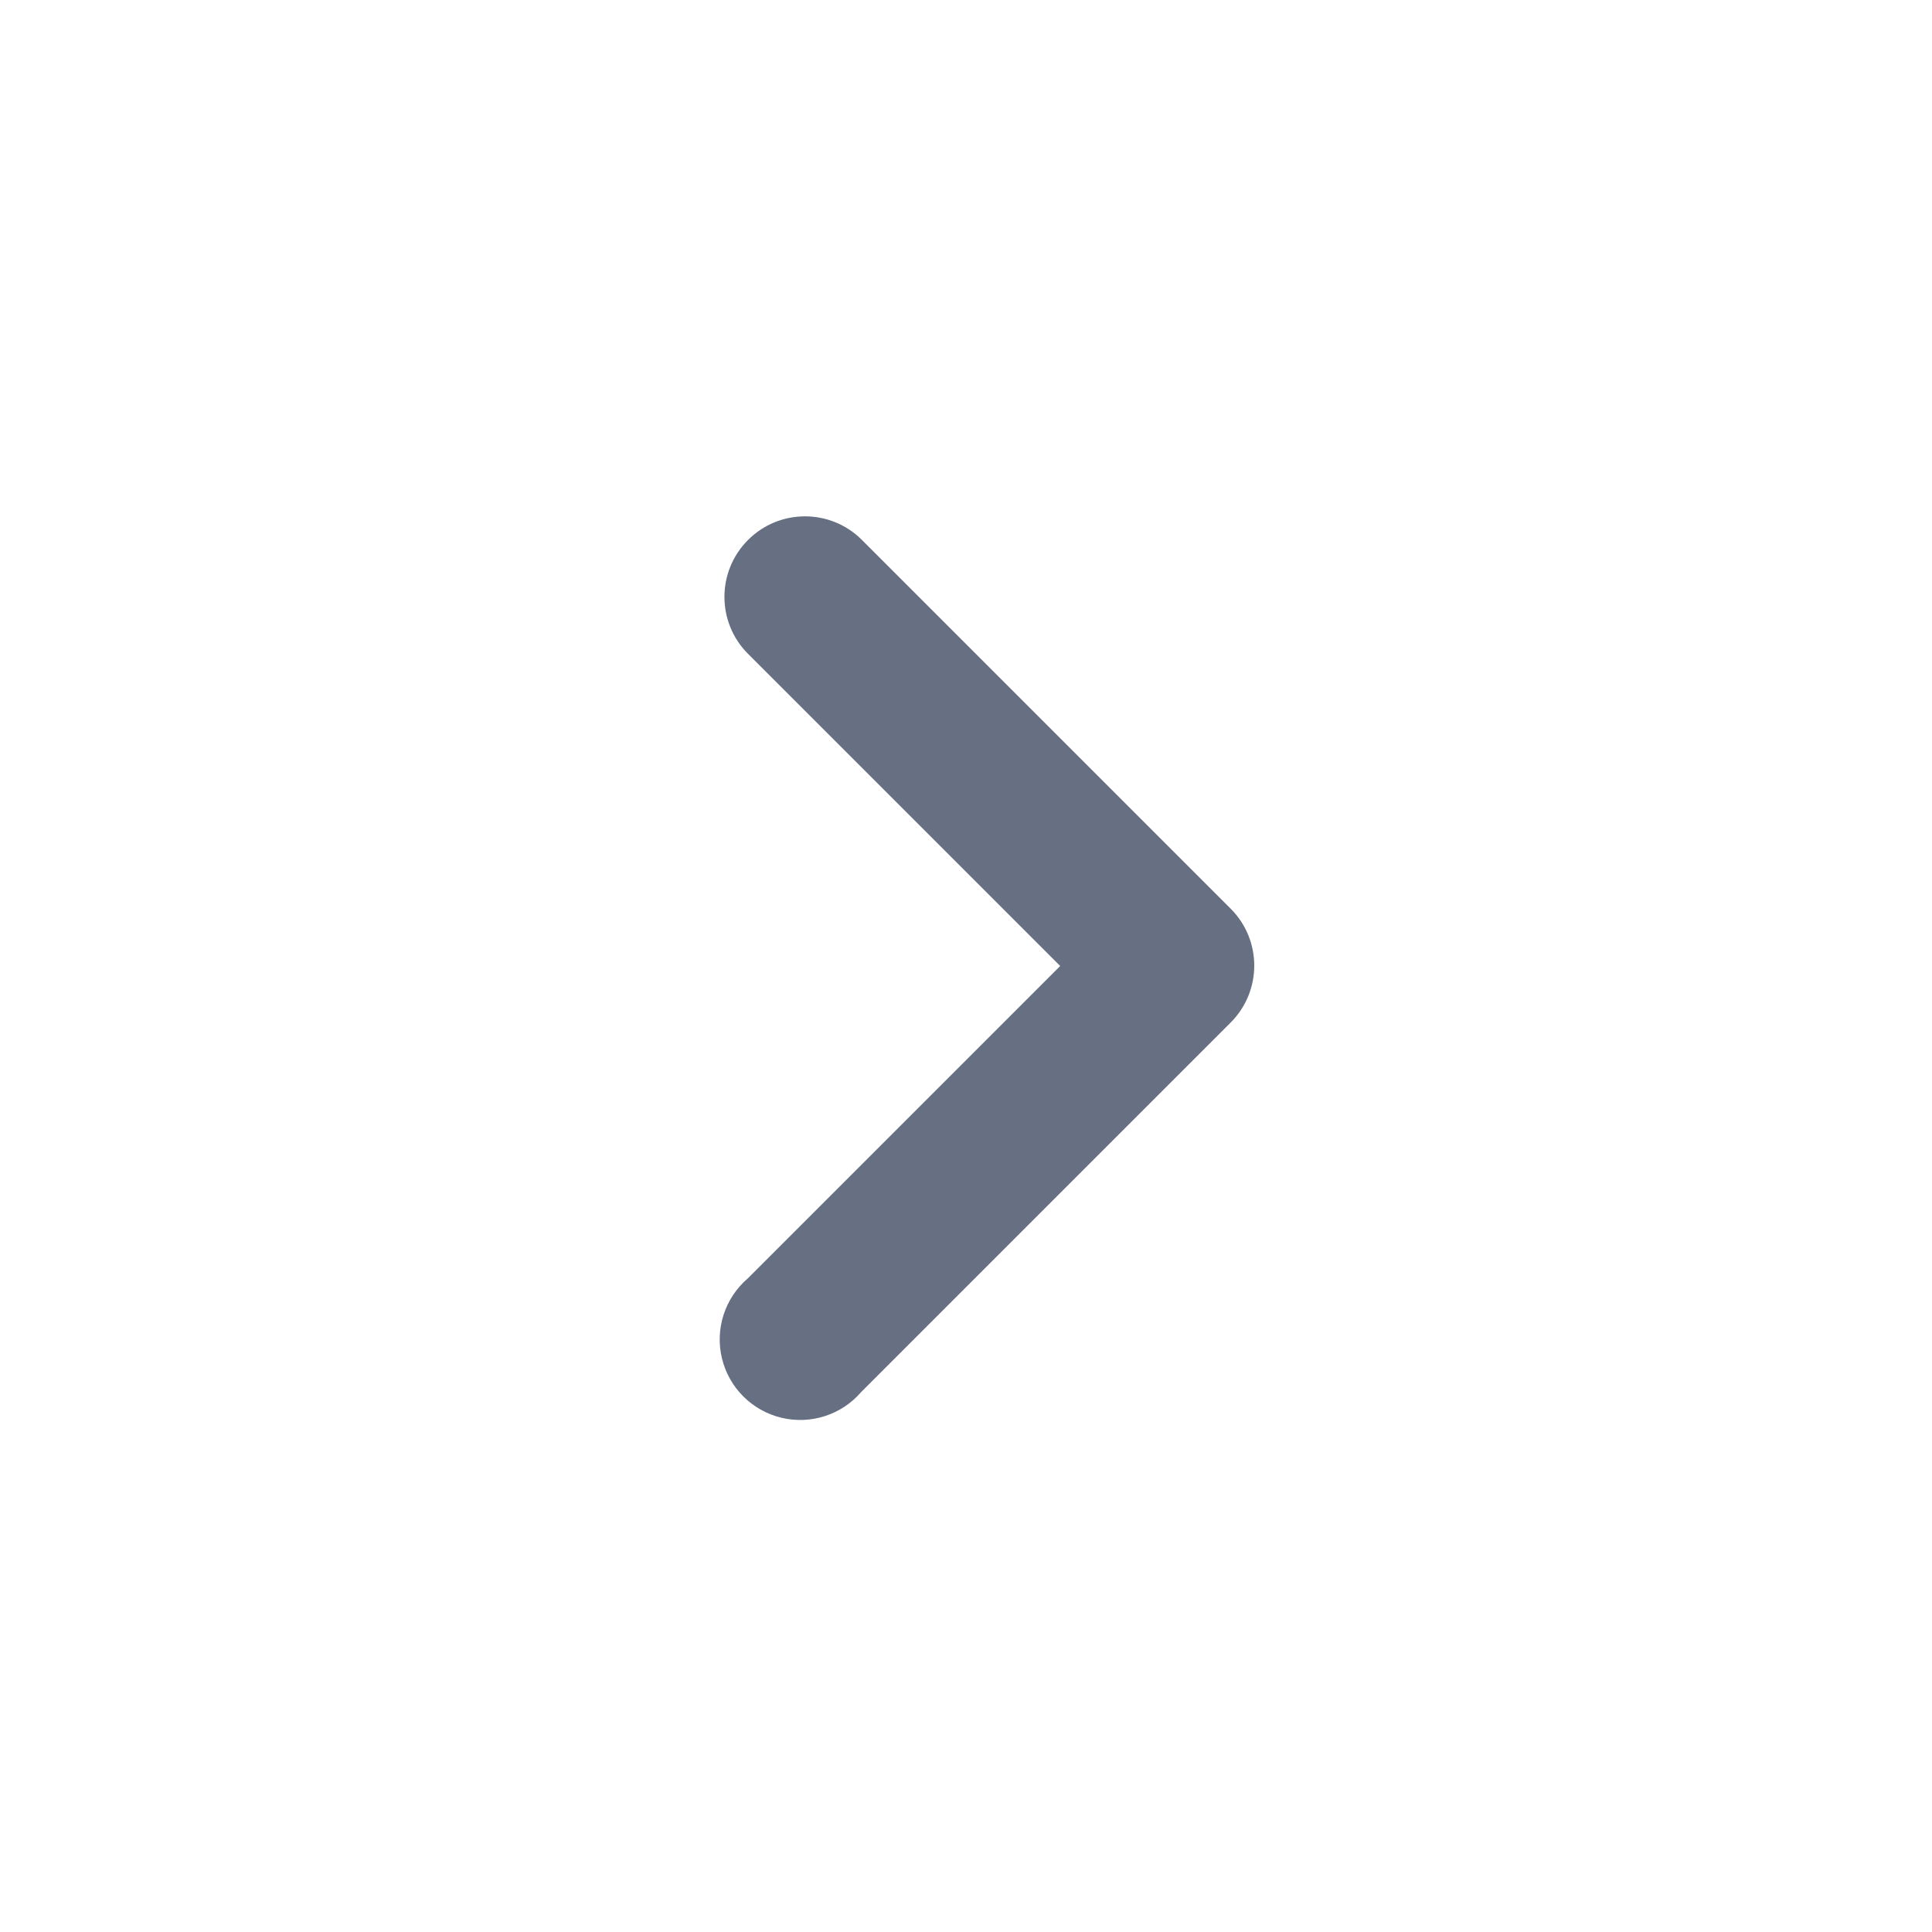
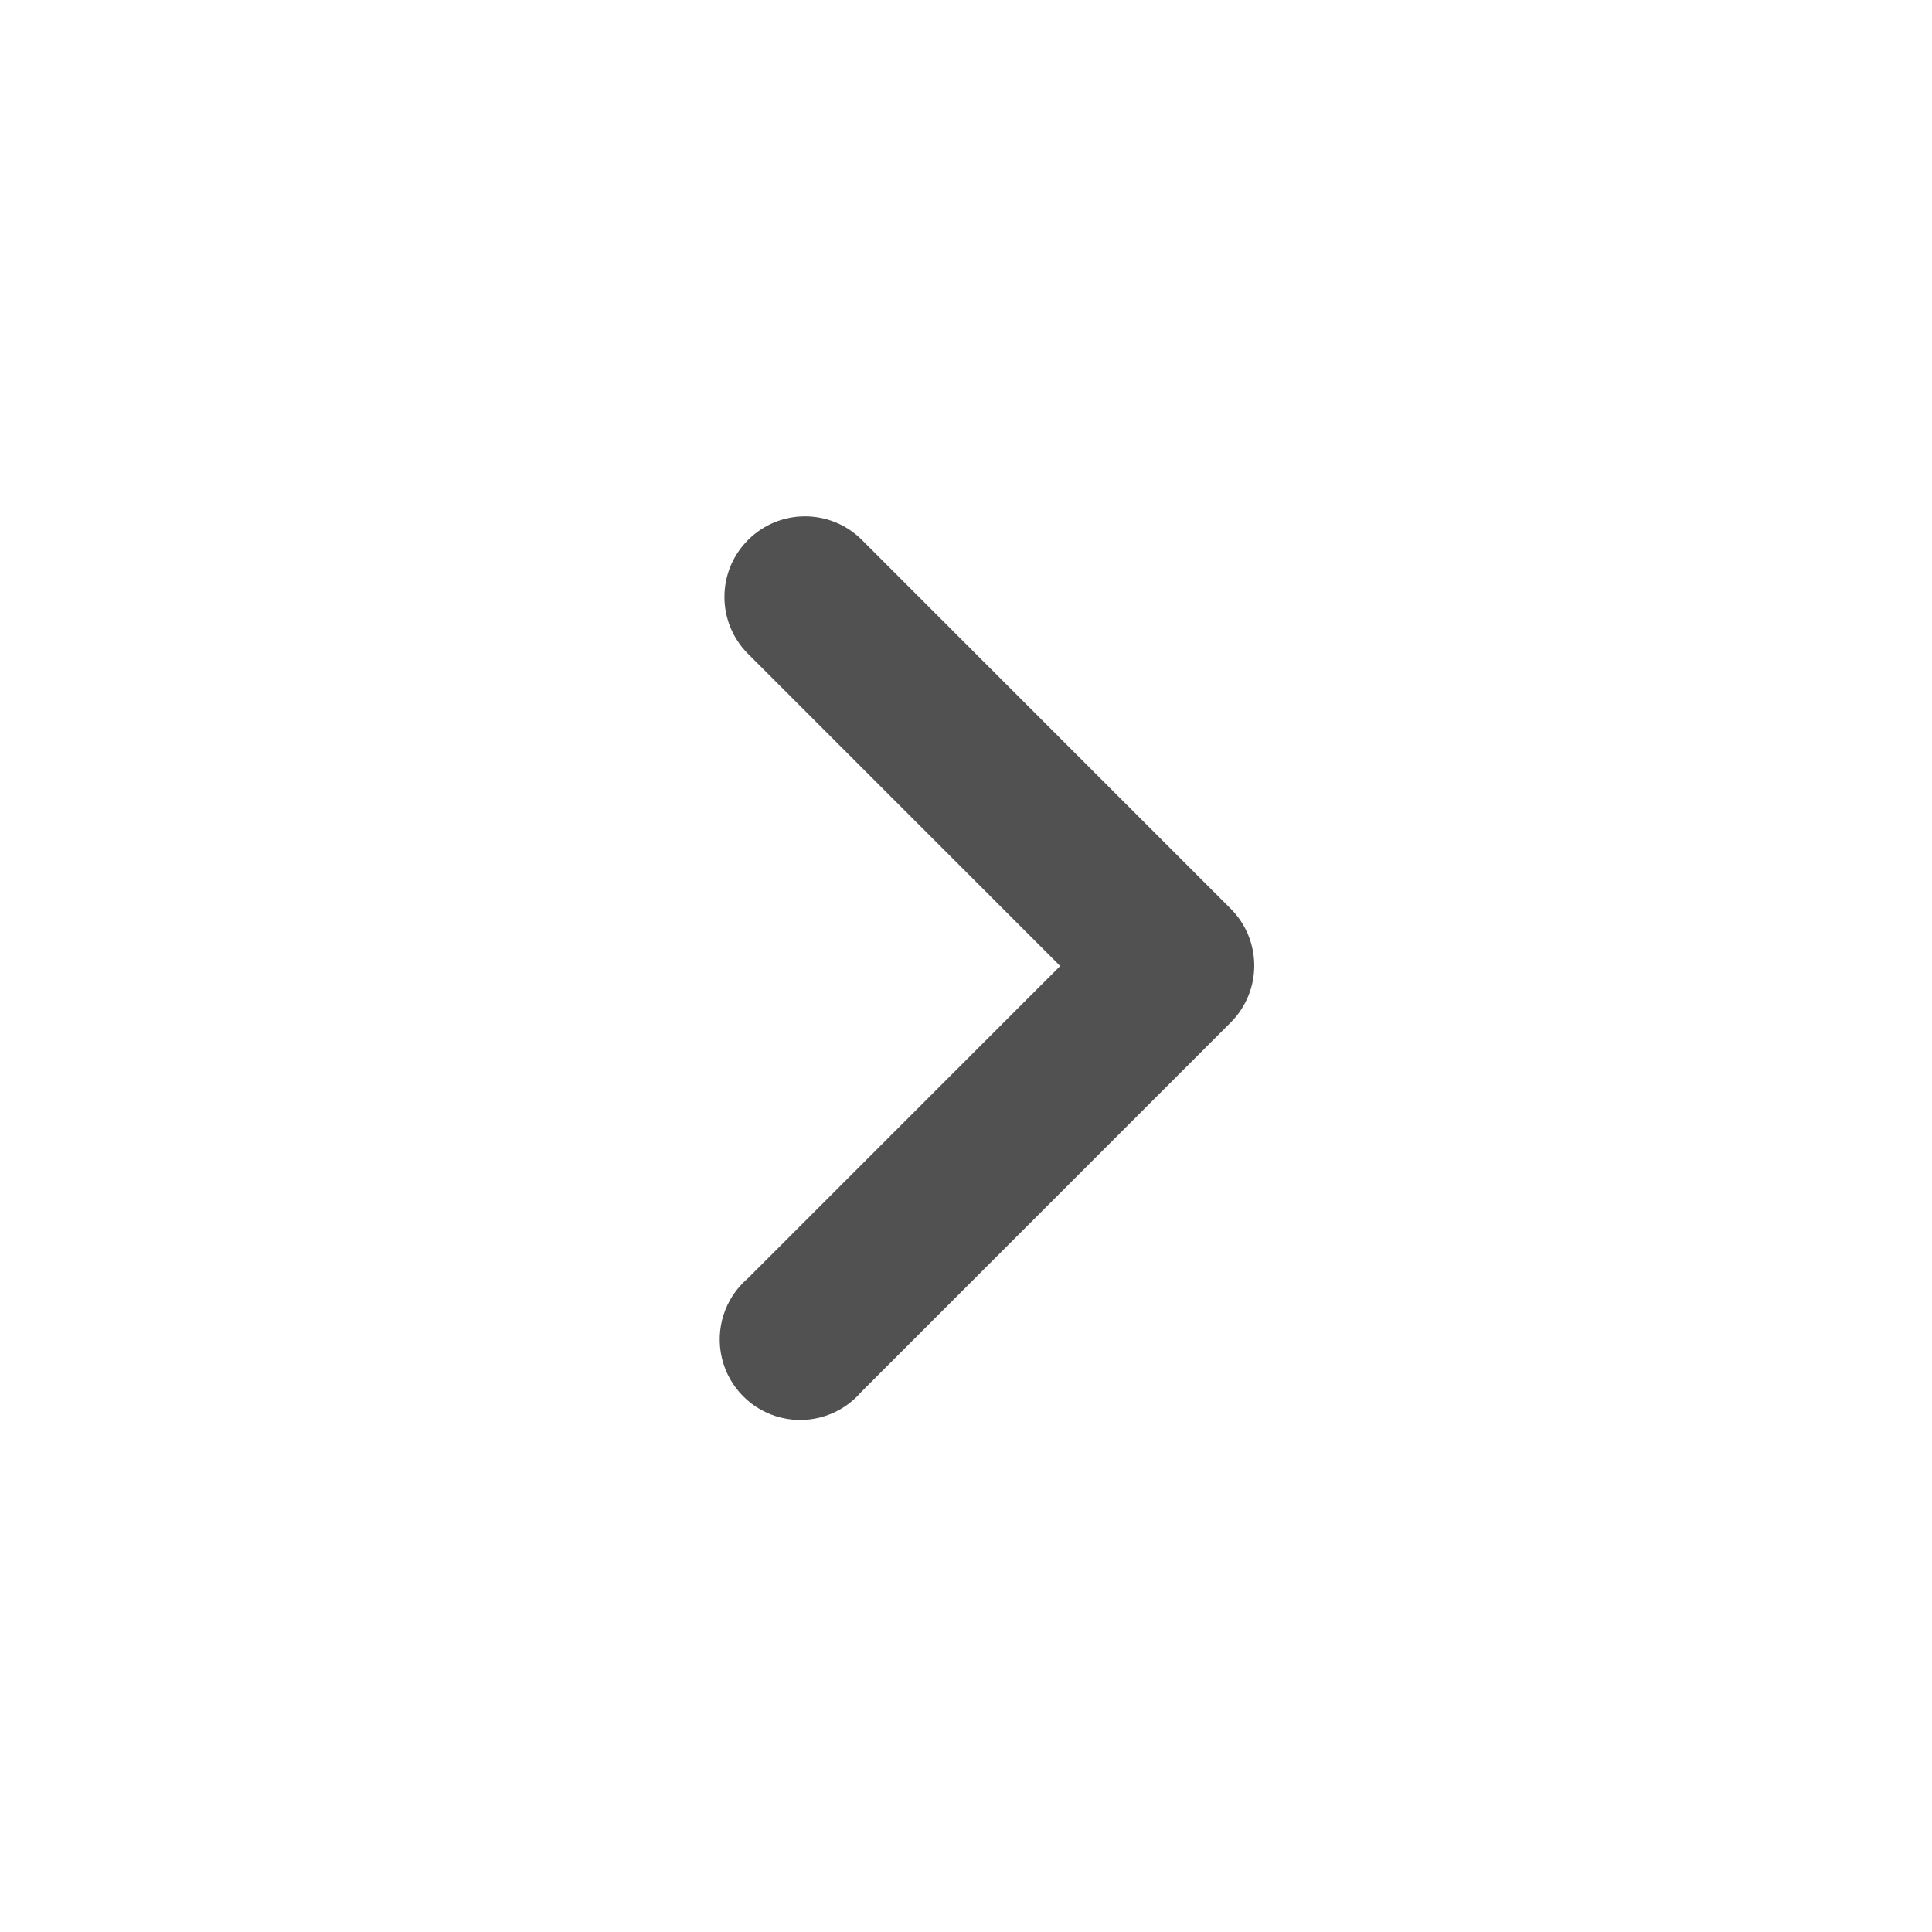
<svg xmlns="http://www.w3.org/2000/svg" width="24" height="24">
  <g data-name="구성 요소 30 – 51">
    <path data-name="패스 764" d="M0 0h24v24H0Z" style="fill:none" />
-     <path data-name="패스 765" d="M9.29 6.71a1 1 0 0 0 0 1.41L13.17 12l-3.88 3.88a1 1 0 1 0 1.41 1.41l4.59-4.59a1 1 0 0 0 0-1.41L10.7 6.7a1 1 0 0 0-1.41.01Z" style="fill:#667082" />
+     <path data-name="패스 765" d="M9.29 6.71a1 1 0 0 0 0 1.41L13.17 12l-3.88 3.88a1 1 0 1 0 1.41 1.41l4.59-4.59a1 1 0 0 0 0-1.41L10.7 6.7a1 1 0 0 0-1.41.01Z" style="fill:#515151" />
  </g>
</svg>
